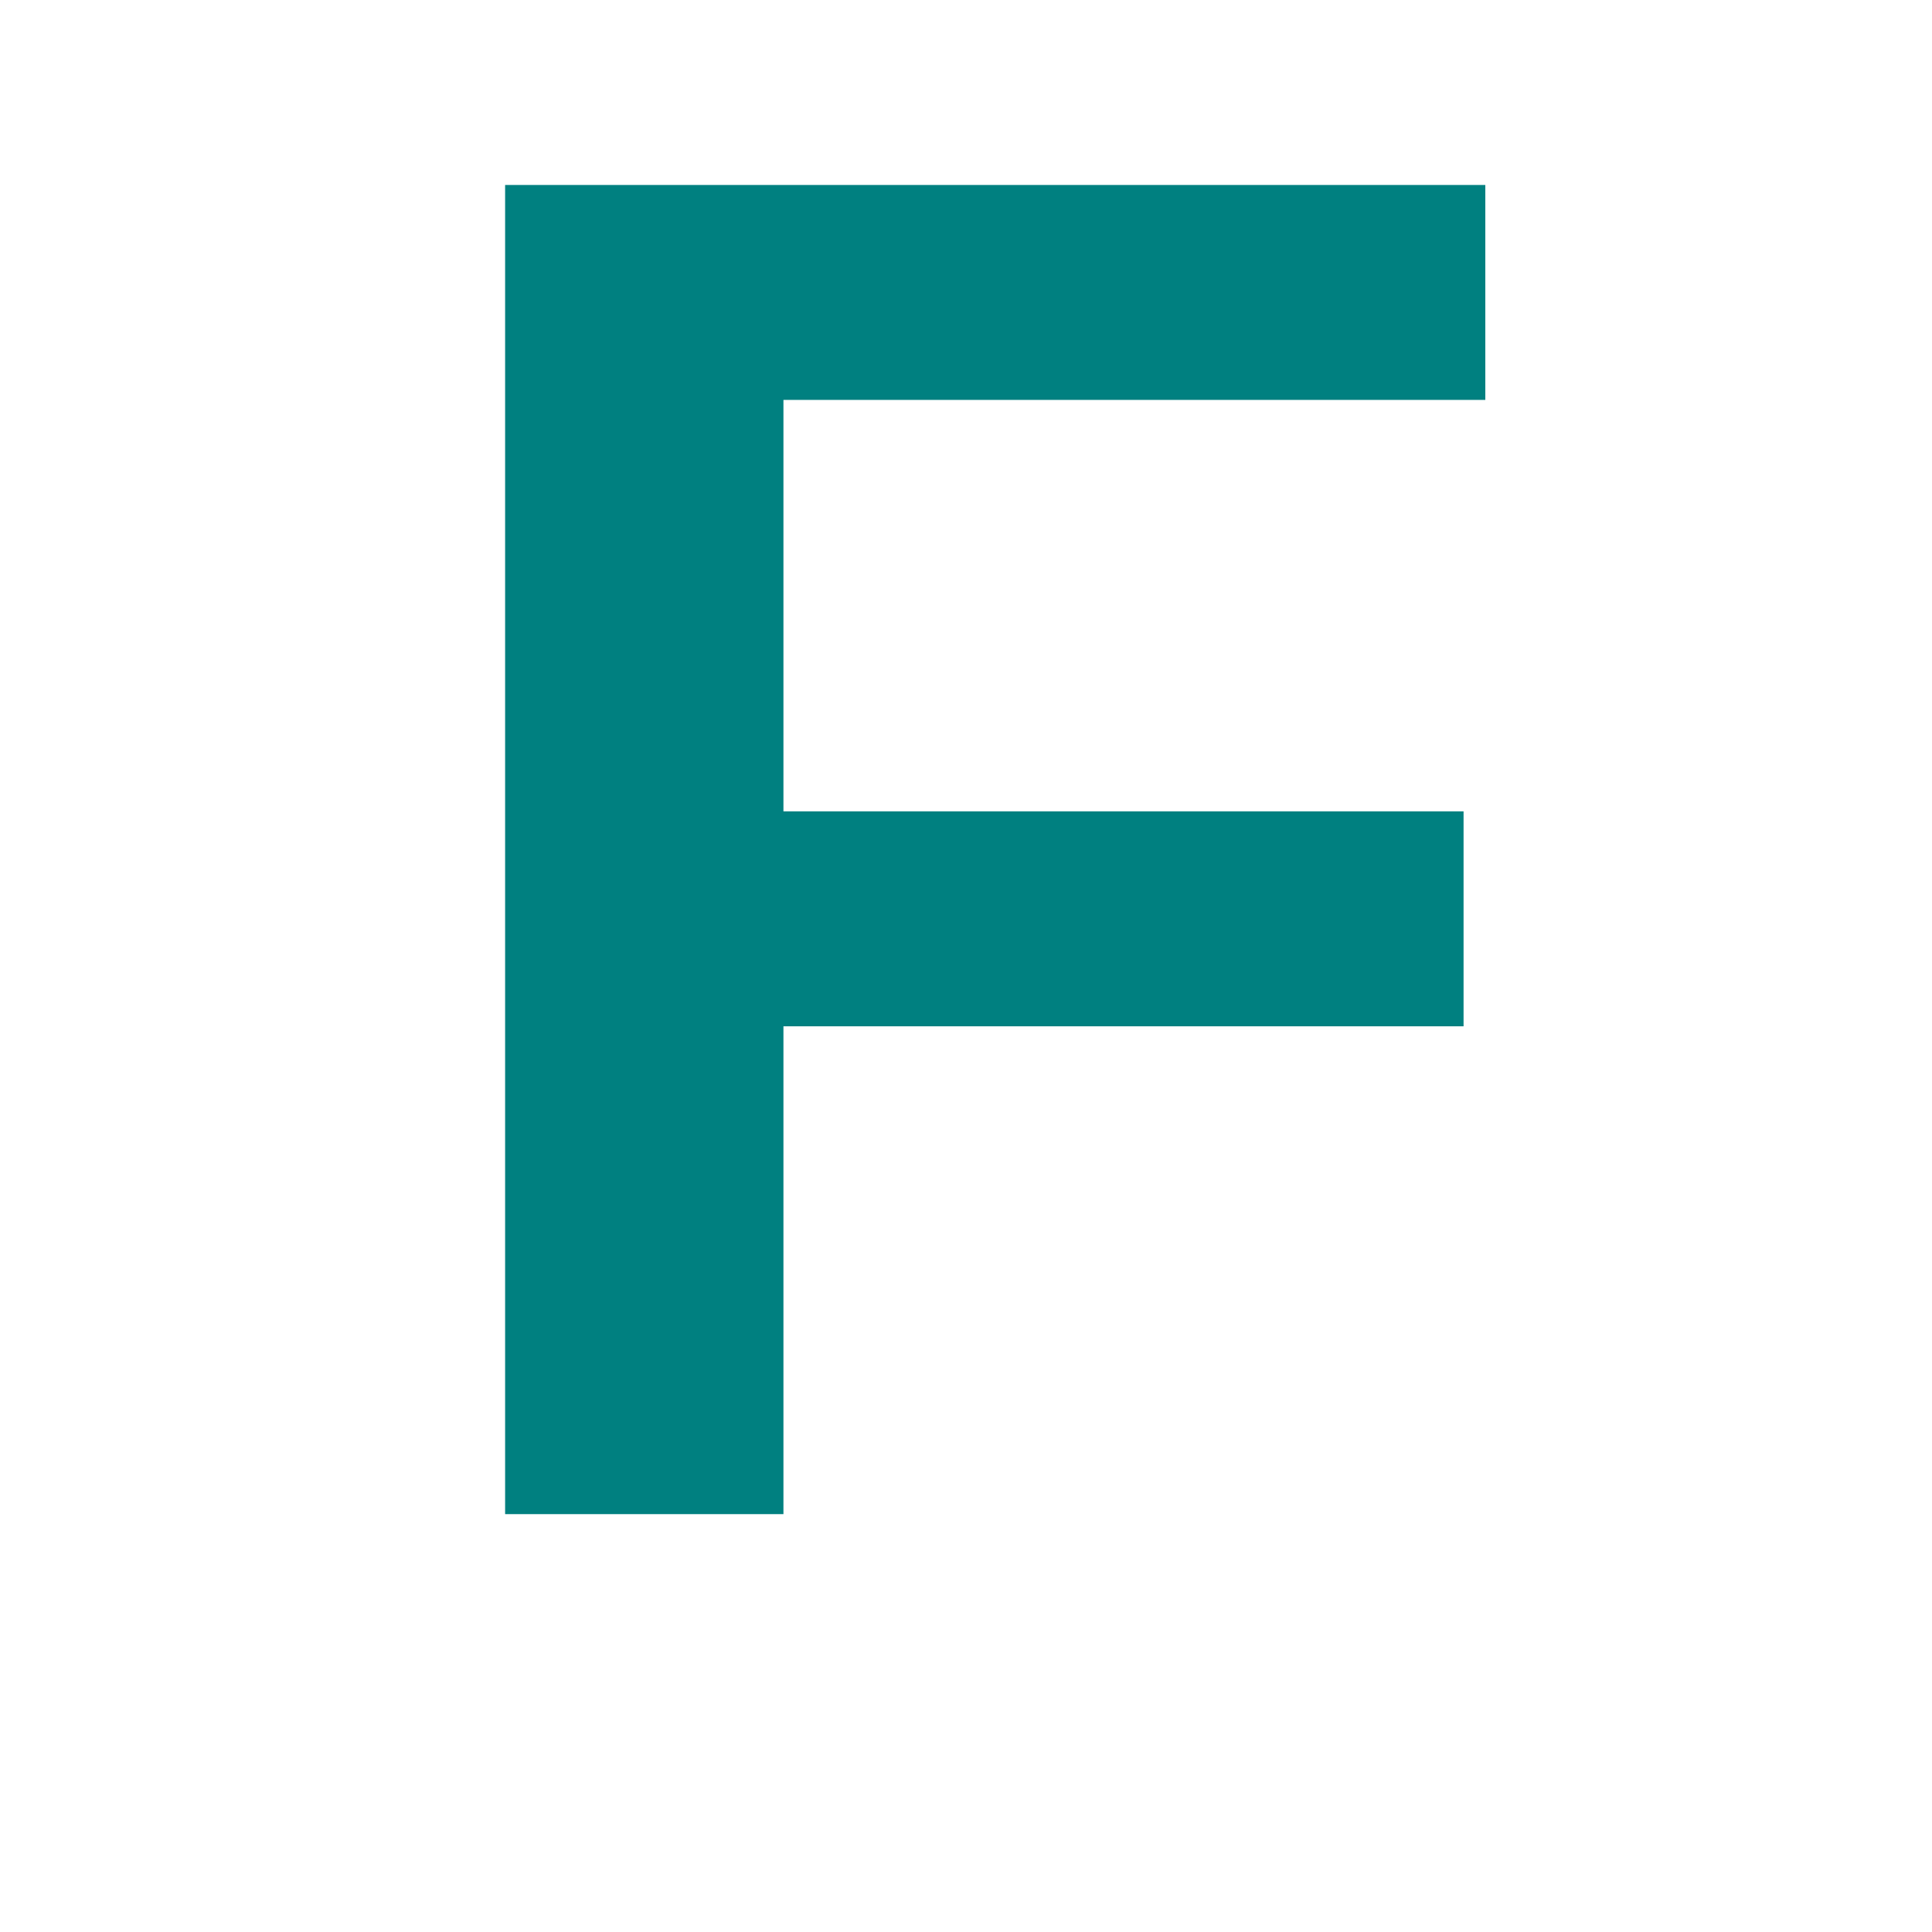
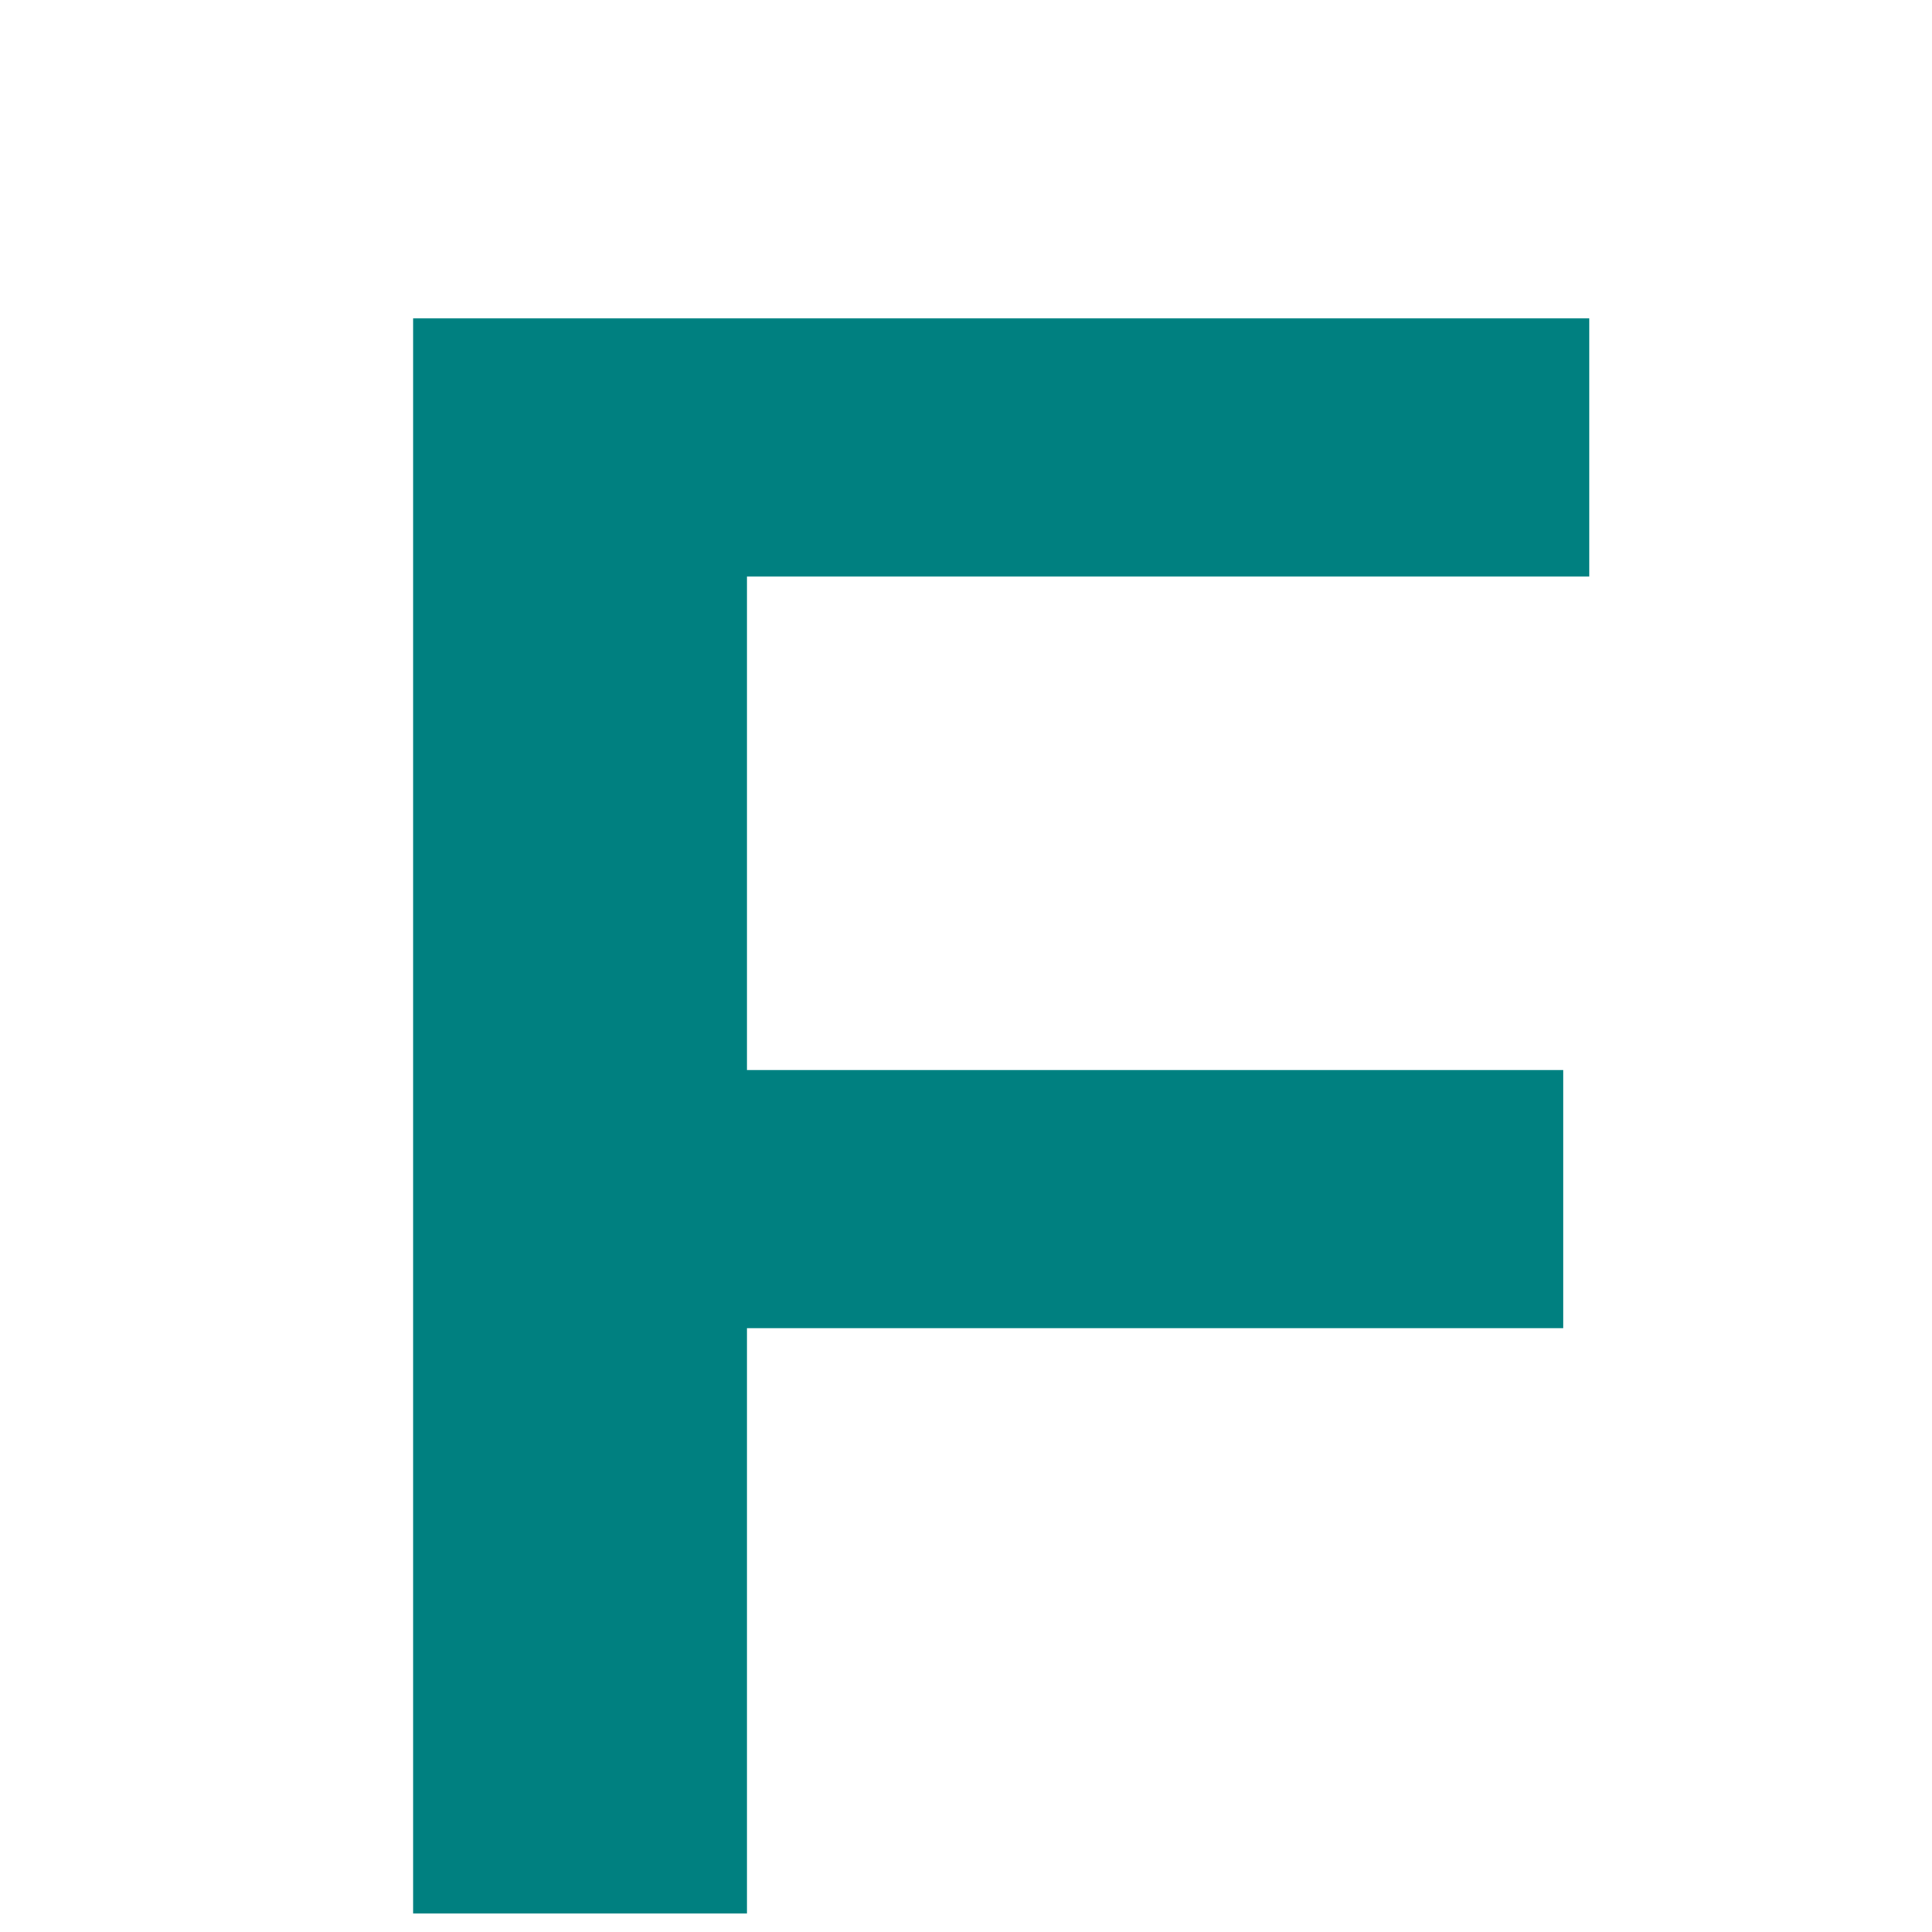
<svg xmlns="http://www.w3.org/2000/svg" width="100" height="100" viewBox="0 0 100 100" fill="none">
  <rect width="100" height="100" rx="20" fill="#NONE" />
-   <text x="50%" y="50%" dominant-baseline="middle" text-anchor="middle" font-family="Arial, sans-serif" font-size="100" font-weight="bold" fill="#008080">
+   <text x="50%" y="65%" dominant-baseline="middle" text-anchor="middle" font-family="Arial, sans-serif" font-size="120" font-weight="bold" fill="#008080">
    F
  </text>
</svg>
